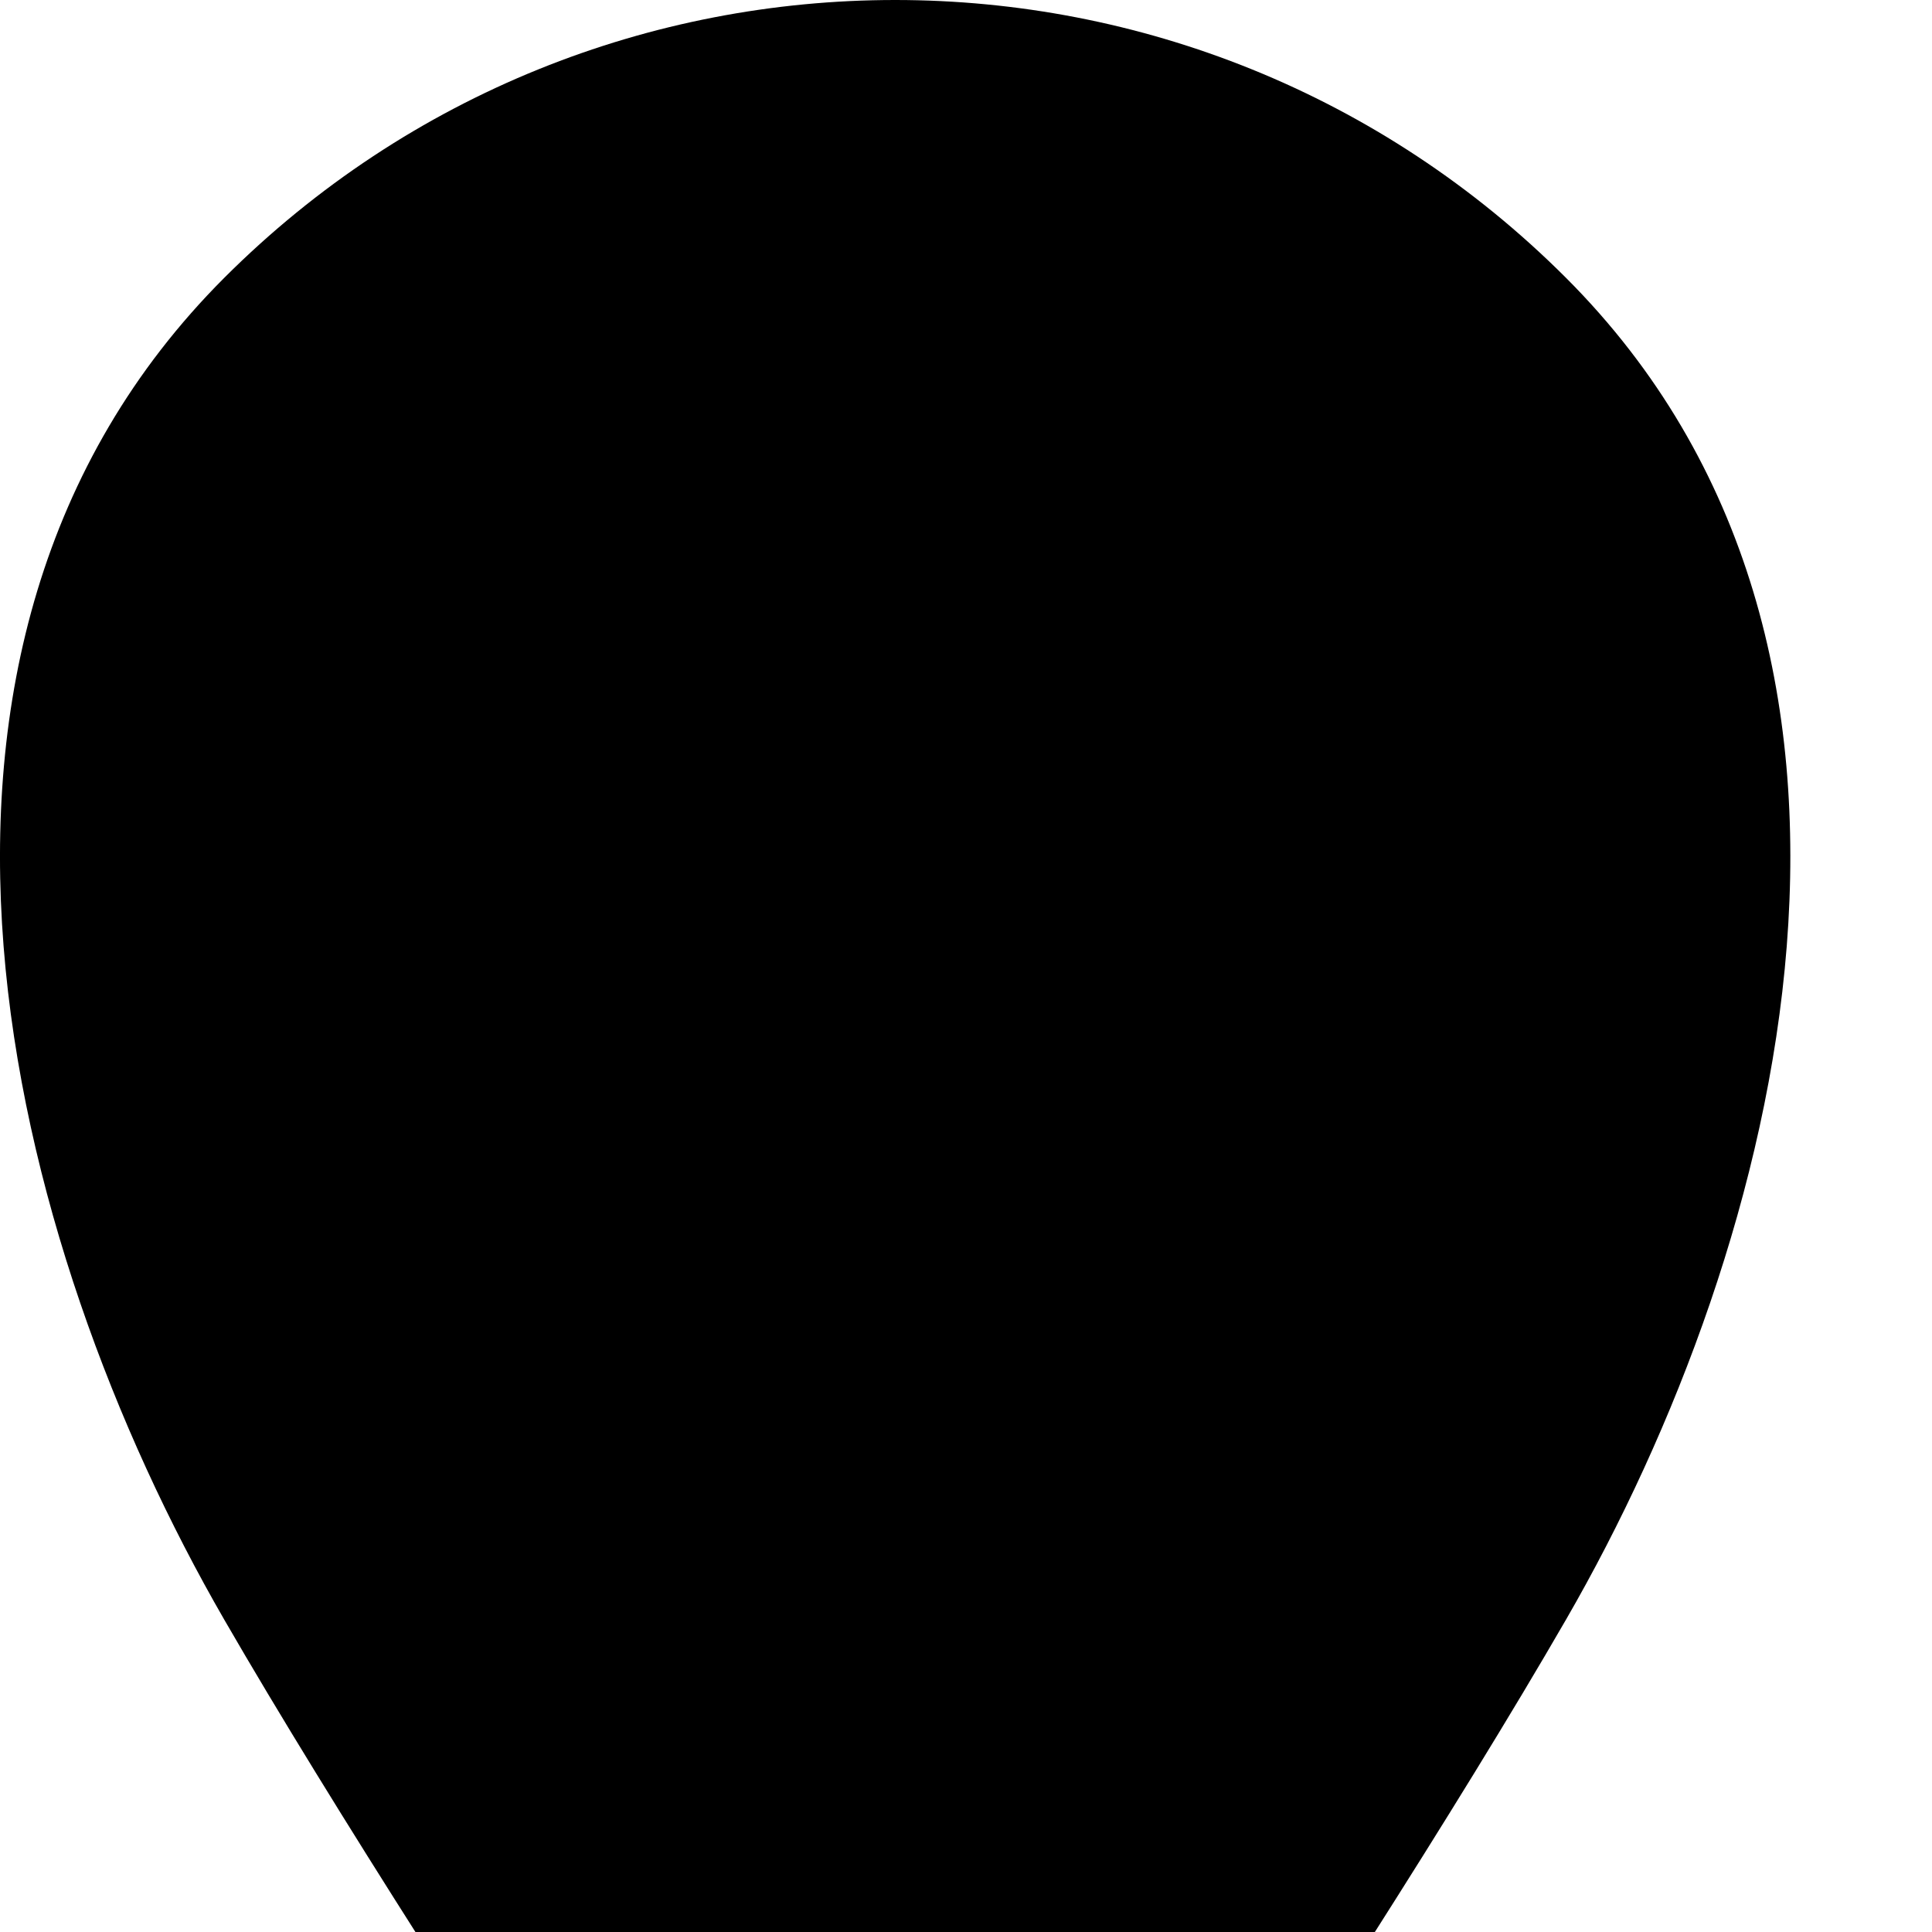
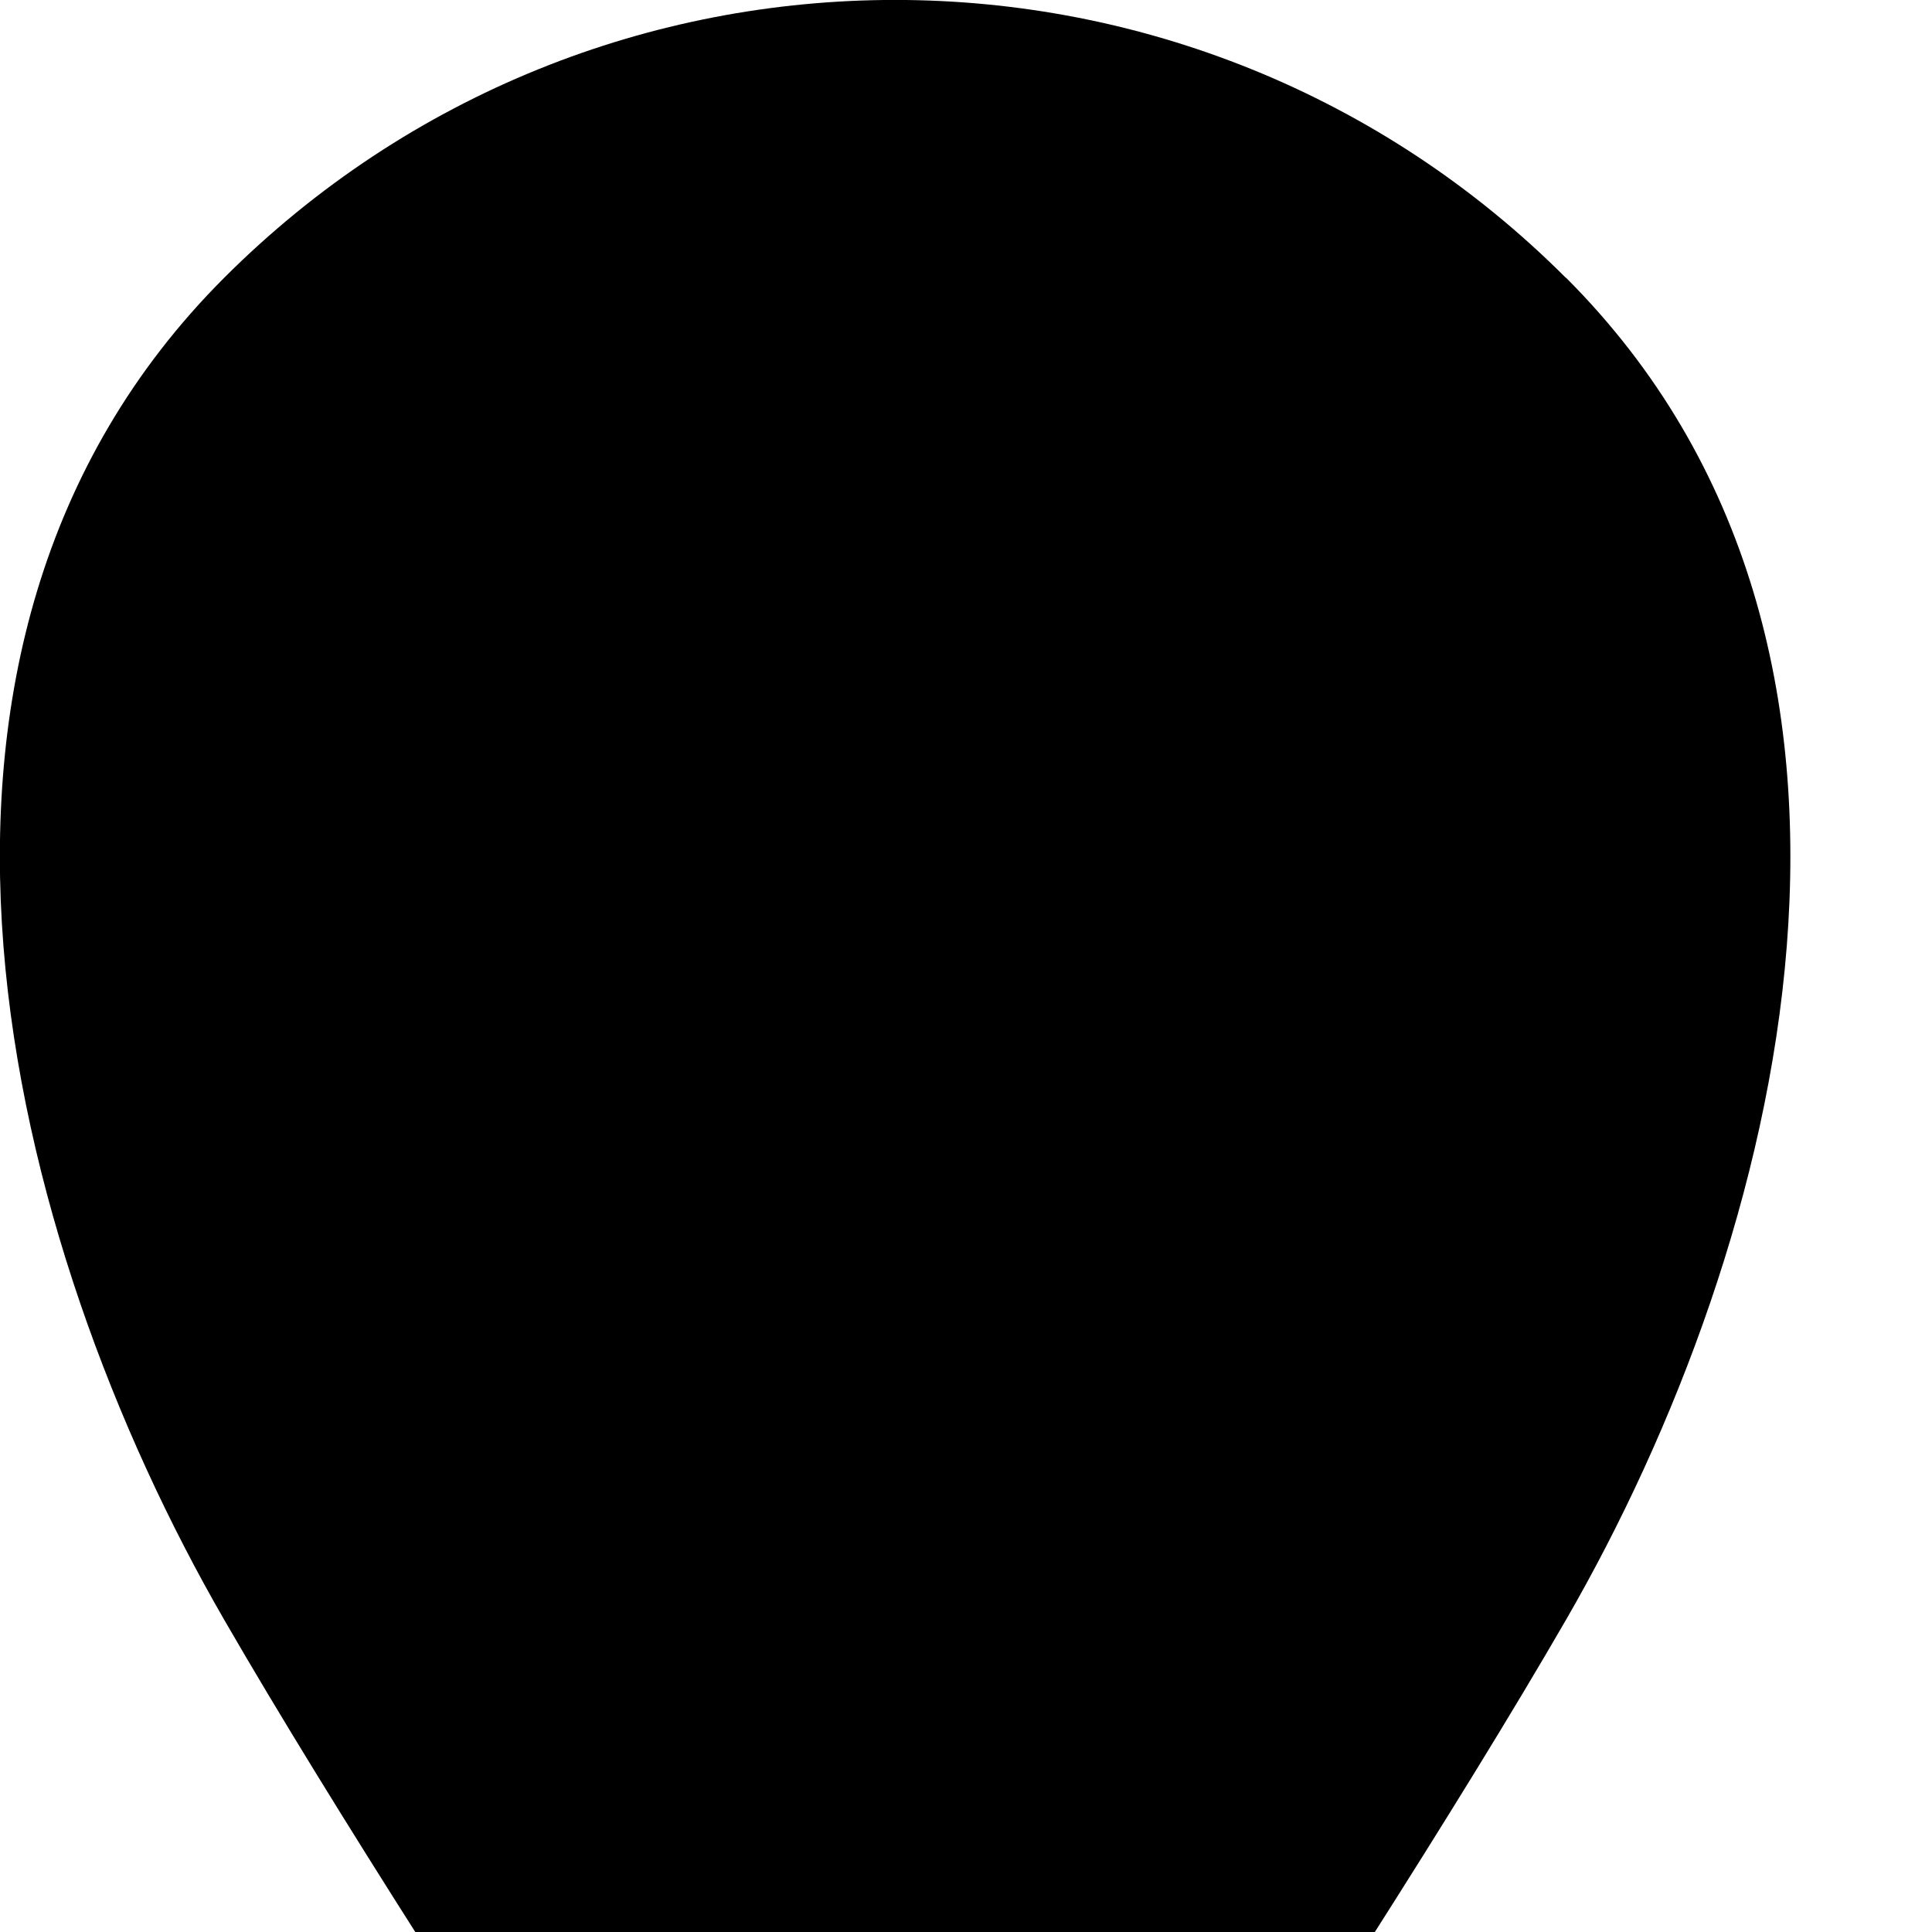
- <svg xmlns="http://www.w3.org/2000/svg" width="16" height="16" viewBox="0 0 16 16" version="1.1" id="svg5">
-   <defs id="defs2" />
-   <g id="layer1">
-     <path id="circle2596" style="fill-opacity:0.997;stroke-width:1.5;stroke-linecap:round;stroke-linejoin:round;paint-order:stroke markers fill" d="M 12.969,2.301 C 16.038,5.37 14.775,10.287 12.969,13.413 C 11.164,16.539 7.413,22 7.413,22 C 7.413,22 3.663,16.539 1.857,13.413 C 0.052,10.287 -1.211,5.37 1.857,2.301 C 4.926,-0.767 9.901,-0.767 12.969,2.301 Z" />
-   </g>
+ <svg xmlns="http://www.w3.org/2000/svg" width="16" height="16">
+   <path style="stroke-width:1.5;stroke-linecap:round;stroke-linejoin:round;paint-order:stroke markers fill" d="M12.97 2.301c3.068 3.069 1.805 7.986 0 11.112C11.163 16.539 7.412 22 7.412 22s-3.75-5.46-5.556-8.587c-1.805-3.126-3.068-8.043 0-11.112a7.857 7.857 0 0 1 11.112 0Z" />
</svg>
